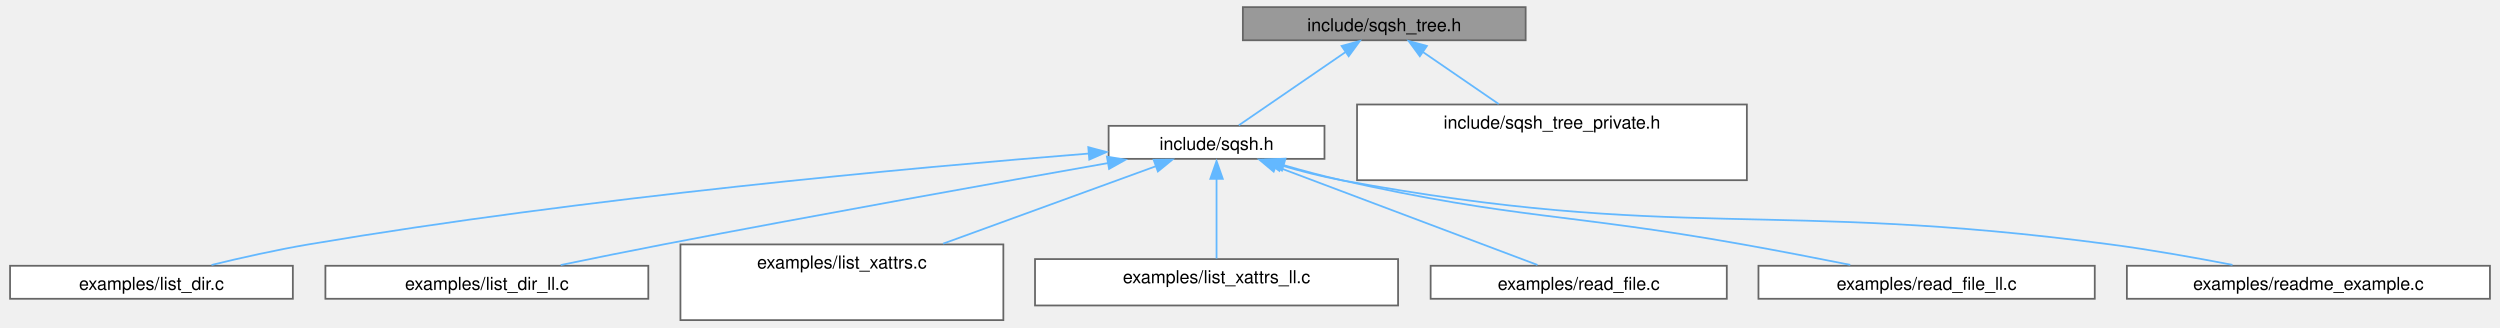
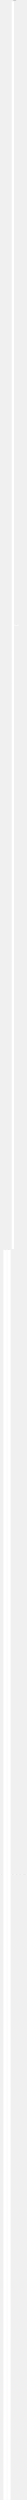
- <svg xmlns="http://www.w3.org/2000/svg" xmlns:xlink="http://www.w3.org/1999/xlink" width="1398pt" height="183pt" viewBox="0.00 0.00 1398.00 183.43">
-   <g id="graph0" class="graph" transform="scale(1 1) rotate(0) translate(4 179.43)">
+ <svg xmlns="http://www.w3.org/2000/svg" xmlns:xlink="http://www.w3.org/1999/xlink" width="1398pt" height="132049pt" viewBox="0.00 0.00 1398.00 132048.95">
+   <g id="graph0" class="graph" transform="scale(1 1) rotate(0) translate(4 132044.95)">
    <g id="node1" class="node">
      <g id="a_node1">
        <a xlink:title=" ">
-           <polygon fill="#999999" stroke="#666666" points="849.5,-175.43 691,-175.43 691,-156.86 849.5,-156.86 849.5,-175.43" />
-           <text text-anchor="middle" x="770.25" y="-161.93" font-family="Helvetica,sans-Serif" font-size="10.00">include/sqsh_tree.h</text>
+           <polygon fill="#999999" stroke="#666666" points="849.5,-132040.95 691,-132040.95 691,-132022.45 849.5,-132022.45 849.5,-132040.95" />
+           <text text-anchor="middle" x="770.25" y="-132027.45" font-family="Helvetica,sans-Serif" font-size="10.00">include/sqsh_tree.h</text>
        </a>
      </g>
    </g>
    <g id="node2" class="node">
      <g id="a_node2">
        <a xlink:href="sqsh_8h.html" target="_top" xlink:title=" ">
-           <polygon fill="white" stroke="#666666" points="736.75,-108.89 615.75,-108.89 615.75,-90.39 736.75,-90.39 736.75,-108.89" />
-           <text text-anchor="middle" x="676.25" y="-95.39" font-family="Helvetica,sans-Serif" font-size="10.00">include/sqsh.h</text>
+           <polygon fill="white" stroke="#666666" points="736.75,-131986.45 615.75,-131986.45 615.75,-66069.65 736.75,-66069.65 736.75,-131986.45" />
+           <text text-anchor="middle" x="676.25" y="-131972.95" font-family="Helvetica,sans-Serif" font-size="10.00">include/sqsh.h</text>
        </a>
      </g>
    </g>
    <g id="edge1" class="edge">
-       <path fill="none" stroke="#63b8ff" d="M748.66,-150.33C730.1,-137.6 703.99,-119.68 688.73,-109.21" />
-       <polygon fill="#63b8ff" stroke="#63b8ff" points="746.35,-153.67 756.57,-156.45 750.31,-147.9 746.35,-153.67" />
+       <path fill="none" stroke="#63b8ff" d="M758.03,-132012.99C753.38,-132005.22 748.62,-131995.75 746.25,-131986.45 -2.51,-129048.48 440.6,-108383.55 615.25,-101359.39" />
+       <polygon fill="#63b8ff" stroke="#63b8ff" points="755.53,-132014.58 763.89,-132021.09 761.42,-132010.79 755.53,-132014.58" />
    </g>
    <g id="node10" class="node">
      <g id="a_node10">
        <a xlink:href="sqsh__tree__private_8h.html" target="_top" xlink:title=" ">
-           <polygon fill="white" stroke="#666666" points="973.5,-120.86 755,-120.86 755,-78.43 973.5,-78.43 973.5,-120.86" />
-           <text text-anchor="middle" x="864.25" y="-107.36" font-family="Helvetica,sans-Serif" font-size="10.00">include/sqsh_tree_private.h</text>
+           <polygon fill="white" stroke="#666666" points="973.5,-99049.26 755,-99049.26 755,-99006.84 973.5,-99006.84 973.5,-99049.26" />
+           <text text-anchor="middle" x="864.25" y="-99035.76" font-family="Helvetica,sans-Serif" font-size="10.00">include/sqsh_tree_private.h</text>
        </a>
      </g>
    </g>
    <g id="edge9" class="edge">
-       <path fill="none" stroke="#63b8ff" d="M791.8,-150.36C804.43,-141.69 820.57,-130.62 834.41,-121.12" />
-       <polygon fill="#63b8ff" stroke="#63b8ff" points="790.19,-147.9 783.93,-156.45 794.15,-153.67 790.19,-147.9" />
+       <path fill="none" stroke="#63b8ff" d="M770.31,-132011.35C772.83,-131123.52 861.58,-99966.72 864.19,-99049.7" />
+       <polygon fill="#63b8ff" stroke="#63b8ff" points="766.8,-132011.22 770.27,-132021.23 773.8,-132011.24 766.8,-132011.22" />
    </g>
    <g id="node3" class="node">
      <g id="a_node3">
        <a xlink:href="list__dir_8c.html" target="_top" xlink:title=" ">
-           <polygon fill="white" stroke="#666666" points="158.5,-30.46 0,-30.46 0,-11.96 158.5,-11.96 158.5,-30.46" />
-           <text text-anchor="middle" x="79.25" y="-16.96" font-family="Helvetica,sans-Serif" font-size="10.00">examples/list_dir.c</text>
+           <polygon fill="white" stroke="#666666" points="158.5,-33026.08 0,-33026.08 0,-33007.58 158.5,-33007.58 158.5,-33026.08" />
+           <text text-anchor="middle" x="79.25" y="-33012.58" font-family="Helvetica,sans-Serif" font-size="10.00">examples/list_dir.c</text>
        </a>
      </g>
    </g>
    <g id="edge2" class="edge">
-       <path fill="none" stroke="#63b8ff" d="M604.86,-93.38C506.06,-85.51 322.29,-68.71 167.25,-42.43 149.17,-39.36 129.23,-34.88 112.91,-30.91" />
-       <polygon fill="#63b8ff" stroke="#63b8ff" points="604.36,-96.93 614.6,-94.23 604.91,-89.96 604.36,-96.93" />
+       <path fill="none" stroke="#63b8ff" d="M615.04,-95916.68C502.84,-90065.87 266.65,-77021.4 167.25,-66033.65 36.17,-51543.2 78.16,-33474.03 79.23,-33026.31" />
+       <polygon fill="#63b8ff" stroke="#63b8ff" points="611.56,-95916.73 615.25,-95926.66 618.56,-95916.59 611.56,-95916.73" />
    </g>
    <g id="node4" class="node">
      <g id="a_node4">
        <a xlink:href="list__dir__ll_8c.html" target="_top" xlink:title=" ">
-           <polygon fill="white" stroke="#666666" points="357.75,-30.46 176.75,-30.46 176.75,-11.96 357.75,-11.96 357.75,-30.46" />
-           <text text-anchor="middle" x="267.25" y="-16.96" font-family="Helvetica,sans-Serif" font-size="10.00">examples/list_dir_ll.c</text>
+           <polygon fill="white" stroke="#666666" points="357.75,-66033.65 176.75,-66033.65 176.75,0 357.75,0 357.75,-66033.65" />
+           <text text-anchor="middle" x="267.25" y="-66020.15" font-family="Helvetica,sans-Serif" font-size="10.00">examples/list_dir_ll.c</text>
        </a>
      </g>
    </g>
    <g id="edge3" class="edge">
-       <path fill="none" stroke="#63b8ff" d="M615.79,-88.09C553.26,-77.07 452.82,-59.11 366.25,-42.43 347.3,-38.78 326.36,-34.53 308.63,-30.88" />
-       <polygon fill="#63b8ff" stroke="#63b8ff" points="614.8,-91.64 625.25,-89.93 616.01,-84.75 614.8,-91.64" />
+       <path fill="none" stroke="#63b8ff" d="M615.13,-93646.33C543.39,-87115.3 426.57,-75767.07 366.25,-66033.65 363.51,-65591.23 360.84,-65145.47 358.25,-64696.97" />
+       <polygon fill="#63b8ff" stroke="#63b8ff" points="611.64,-93646.14 615.25,-93656.1 618.64,-93646.06 611.64,-93646.14" />
    </g>
    <g id="node5" class="node">
      <g id="a_node5">
        <a xlink:href="list__xattrs_8c.html" target="_top" xlink:title=" ">
-           <polygon fill="white" stroke="#666666" points="556.75,-42.43 375.75,-42.43 375.75,0 556.75,0 556.75,-42.43" />
-           <text text-anchor="middle" x="466.25" y="-28.93" font-family="Helvetica,sans-Serif" font-size="10.00">examples/list_xattrs.c</text>
+           <polygon fill="white" stroke="#666666" points="556.75,-66033.03 375.75,-66033.03 375.75,-0.63 556.75,-0.63 556.75,-66033.03" />
+           <text text-anchor="middle" x="466.25" y="-66019.53" font-family="Helvetica,sans-Serif" font-size="10.00">examples/list_xattrs.c</text>
        </a>
      </g>
    </g>
    <g id="edge4" class="edge">
-       <path fill="none" stroke="#63b8ff" d="M642.33,-86.3C610.13,-74.58 561.12,-56.74 522.98,-42.86" />
-       <polygon fill="#63b8ff" stroke="#63b8ff" points="640.97,-89.89 651.57,-90.03 643.37,-83.32 640.97,-89.89" />
+       <path fill="none" stroke="#63b8ff" d="M615.21,-81239.2C598.64,-76314.04 580.94,-70966.43 565.25,-66033.65 562.6,-65199.95 559.93,-64354.41 557.25,-63501.06" />
+       <polygon fill="#63b8ff" stroke="#63b8ff" points="611.72,-81239.04 615.25,-81249.03 618.72,-81239.02 611.72,-81239.04" />
    </g>
    <g id="node6" class="node">
      <g id="a_node6">
        <a xlink:href="list__xattrs__ll_8c.html" target="_top" xlink:title=" ">
-           <polygon fill="white" stroke="#666666" points="778,-34.21 574.5,-34.21 574.5,-8.21 778,-8.21 778,-34.21" />
-           <text text-anchor="middle" x="676.25" y="-20.71" font-family="Helvetica,sans-Serif" font-size="10.00">examples/list_xattrs_ll.c</text>
+           <polygon fill="white" stroke="#666666" points="778,-33029.83 574.5,-33029.83 574.5,-33003.83 778,-33003.83 778,-33029.83" />
+           <text text-anchor="middle" x="676.25" y="-33016.33" font-family="Helvetica,sans-Serif" font-size="10.00">examples/list_xattrs_ll.c</text>
        </a>
      </g>
    </g>
    <g id="edge5" class="edge">
-       <path fill="none" stroke="#63b8ff" d="M676.25,-79.26C676.25,-65.19 676.25,-46.58 676.25,-34.5" />
-       <polygon fill="#63b8ff" stroke="#63b8ff" points="672.75,-79.17 676.25,-89.17 679.75,-79.17 672.75,-79.17" />
+       <path fill="none" stroke="#63b8ff" d="M676.25,-66058.48C676.25,-49806.3 676.25,-33542.46 676.25,-33030.25" />
+       <polygon fill="#63b8ff" stroke="#63b8ff" points="672.75,-66058.27 676.25,-66068.27 679.75,-66058.27 672.75,-66058.27" />
    </g>
    <g id="node7" class="node">
      <g id="a_node7">
        <a xlink:href="read__file_8c.html" target="_top" xlink:title=" ">
-           <polygon fill="white" stroke="#666666" points="962.25,-30.46 796.25,-30.46 796.25,-11.96 962.25,-11.96 962.25,-30.46" />
-           <text text-anchor="middle" x="879.25" y="-16.96" font-family="Helvetica,sans-Serif" font-size="10.00">examples/read_file.c</text>
+           <polygon fill="white" stroke="#666666" points="962.25,-33026.08 796.25,-33026.08 796.25,-33007.58 962.25,-33007.58 962.25,-33026.08" />
+           <text text-anchor="middle" x="879.25" y="-33012.58" font-family="Helvetica,sans-Serif" font-size="10.00">examples/read_file.c</text>
        </a>
      </g>
    </g>
    <g id="edge6" class="edge">
-       <path fill="none" stroke="#63b8ff" d="M709.23,-86.23C750.5,-70.69 820.12,-44.48 856.13,-30.92" />
-       <polygon fill="#63b8ff" stroke="#63b8ff" points="708.27,-83.23 700.14,-90.03 710.73,-89.78 708.27,-83.23" />
+       <path fill="none" stroke="#63b8ff" d="M614.77,-97694.01C355.7,-91889.35 -574.25,-68978.19 746.25,-66069.65 756.27,-66047.57 777.22,-66055.73 787.25,-66033.65 975.19,-65620.05 881.04,-33619.91 879.27,-33026.19" />
+       <polygon fill="#63b8ff" stroke="#63b8ff" points="611.31,-97694.06 615.25,-97703.89 618.31,-97693.75 611.31,-97694.06" />
    </g>
    <g id="node8" class="node">
      <g id="a_node8">
        <a xlink:href="read__file__ll_8c.html" target="_top" xlink:title=" ">
-           <polygon fill="white" stroke="#666666" points="1168.5,-30.46 980,-30.46 980,-11.96 1168.5,-11.96 1168.5,-30.46" />
-           <text text-anchor="middle" x="1074.25" y="-16.96" font-family="Helvetica,sans-Serif" font-size="10.00">examples/read_file_ll.c</text>
+           <polygon fill="white" stroke="#666666" points="1168.5,-33026.08 980,-33026.08 980,-33007.58 1168.5,-33007.58 1168.5,-33026.08" />
+           <text text-anchor="middle" x="1074.25" y="-33012.58" font-family="Helvetica,sans-Serif" font-size="10.00">examples/read_file_ll.c</text>
        </a>
      </g>
    </g>
    <g id="edge7" class="edge">
-       <path fill="none" stroke="#63b8ff" d="M713.78,-86.89C724.23,-83.87 735.62,-80.81 746.25,-78.43 845.08,-56.34 871.55,-60.18 971.25,-42.43 991.07,-38.9 1012.98,-34.65 1031.47,-30.96" />
-       <polygon fill="#63b8ff" stroke="#63b8ff" points="712.9,-83.8 704.31,-89.99 714.89,-90.51 712.9,-83.8" />
+       <path fill="none" stroke="#63b8ff" d="M614.9,-97187.37C397.7,-90422.77 -268.92,-67257.6 746.25,-66069.65 812.04,-65992.66 905.42,-66110.61 971.25,-66033.65 1266.56,-65688.43 1077.83,-33621.18 1074.3,-33026.21" />
+       <polygon fill="#63b8ff" stroke="#63b8ff" points="611.43,-97187.32 615.25,-97197.2 618.43,-97187.09 611.43,-97187.32" />
    </g>
    <g id="node9" class="node">
      <g id="a_node9">
        <a xlink:href="readme__example_8c.html" target="_top" xlink:title=" ">
-           <polygon fill="white" stroke="#666666" points="1390,-30.46 1186.5,-30.46 1186.5,-11.96 1390,-11.96 1390,-30.46" />
-           <text text-anchor="middle" x="1288.25" y="-16.96" font-family="Helvetica,sans-Serif" font-size="10.00">examples/readme_example.c</text>
+           <polygon fill="white" stroke="#666666" points="1390,-33026.08 1186.5,-33026.08 1186.5,-33007.58 1390,-33007.58 1390,-33026.08" />
+           <text text-anchor="middle" x="1288.25" y="-33012.58" font-family="Helvetica,sans-Serif" font-size="10.00">examples/readme_example.c</text>
        </a>
      </g>
    </g>
    <g id="edge8" class="edge">
-       <path fill="none" stroke="#63b8ff" d="M712.26,-86.77C723.08,-83.6 735.05,-80.49 746.25,-78.43 935.29,-43.59 986.69,-67.68 1177.25,-42.43 1199.97,-39.42 1225.11,-34.94 1245.71,-30.96" />
-       <polygon fill="#63b8ff" stroke="#63b8ff" points="711.44,-83.66 702.89,-89.92 713.47,-90.36 711.44,-83.66" />
+       <path fill="none" stroke="#63b8ff" d="M614.88,-97268.66C390.64,-90604.95 -317.34,-67223.32 746.25,-66069.65 811.4,-65998.99 1112.06,-66104.28 1177.25,-66033.65 1485.39,-65699.83 1291.92,-33621.39 1288.3,-33026.21" />
+       <polygon fill="#63b8ff" stroke="#63b8ff" points="611.42,-97268.75 615.25,-97278.63 618.41,-97268.52 611.42,-97268.75" />
    </g>
  </g>
</svg>
